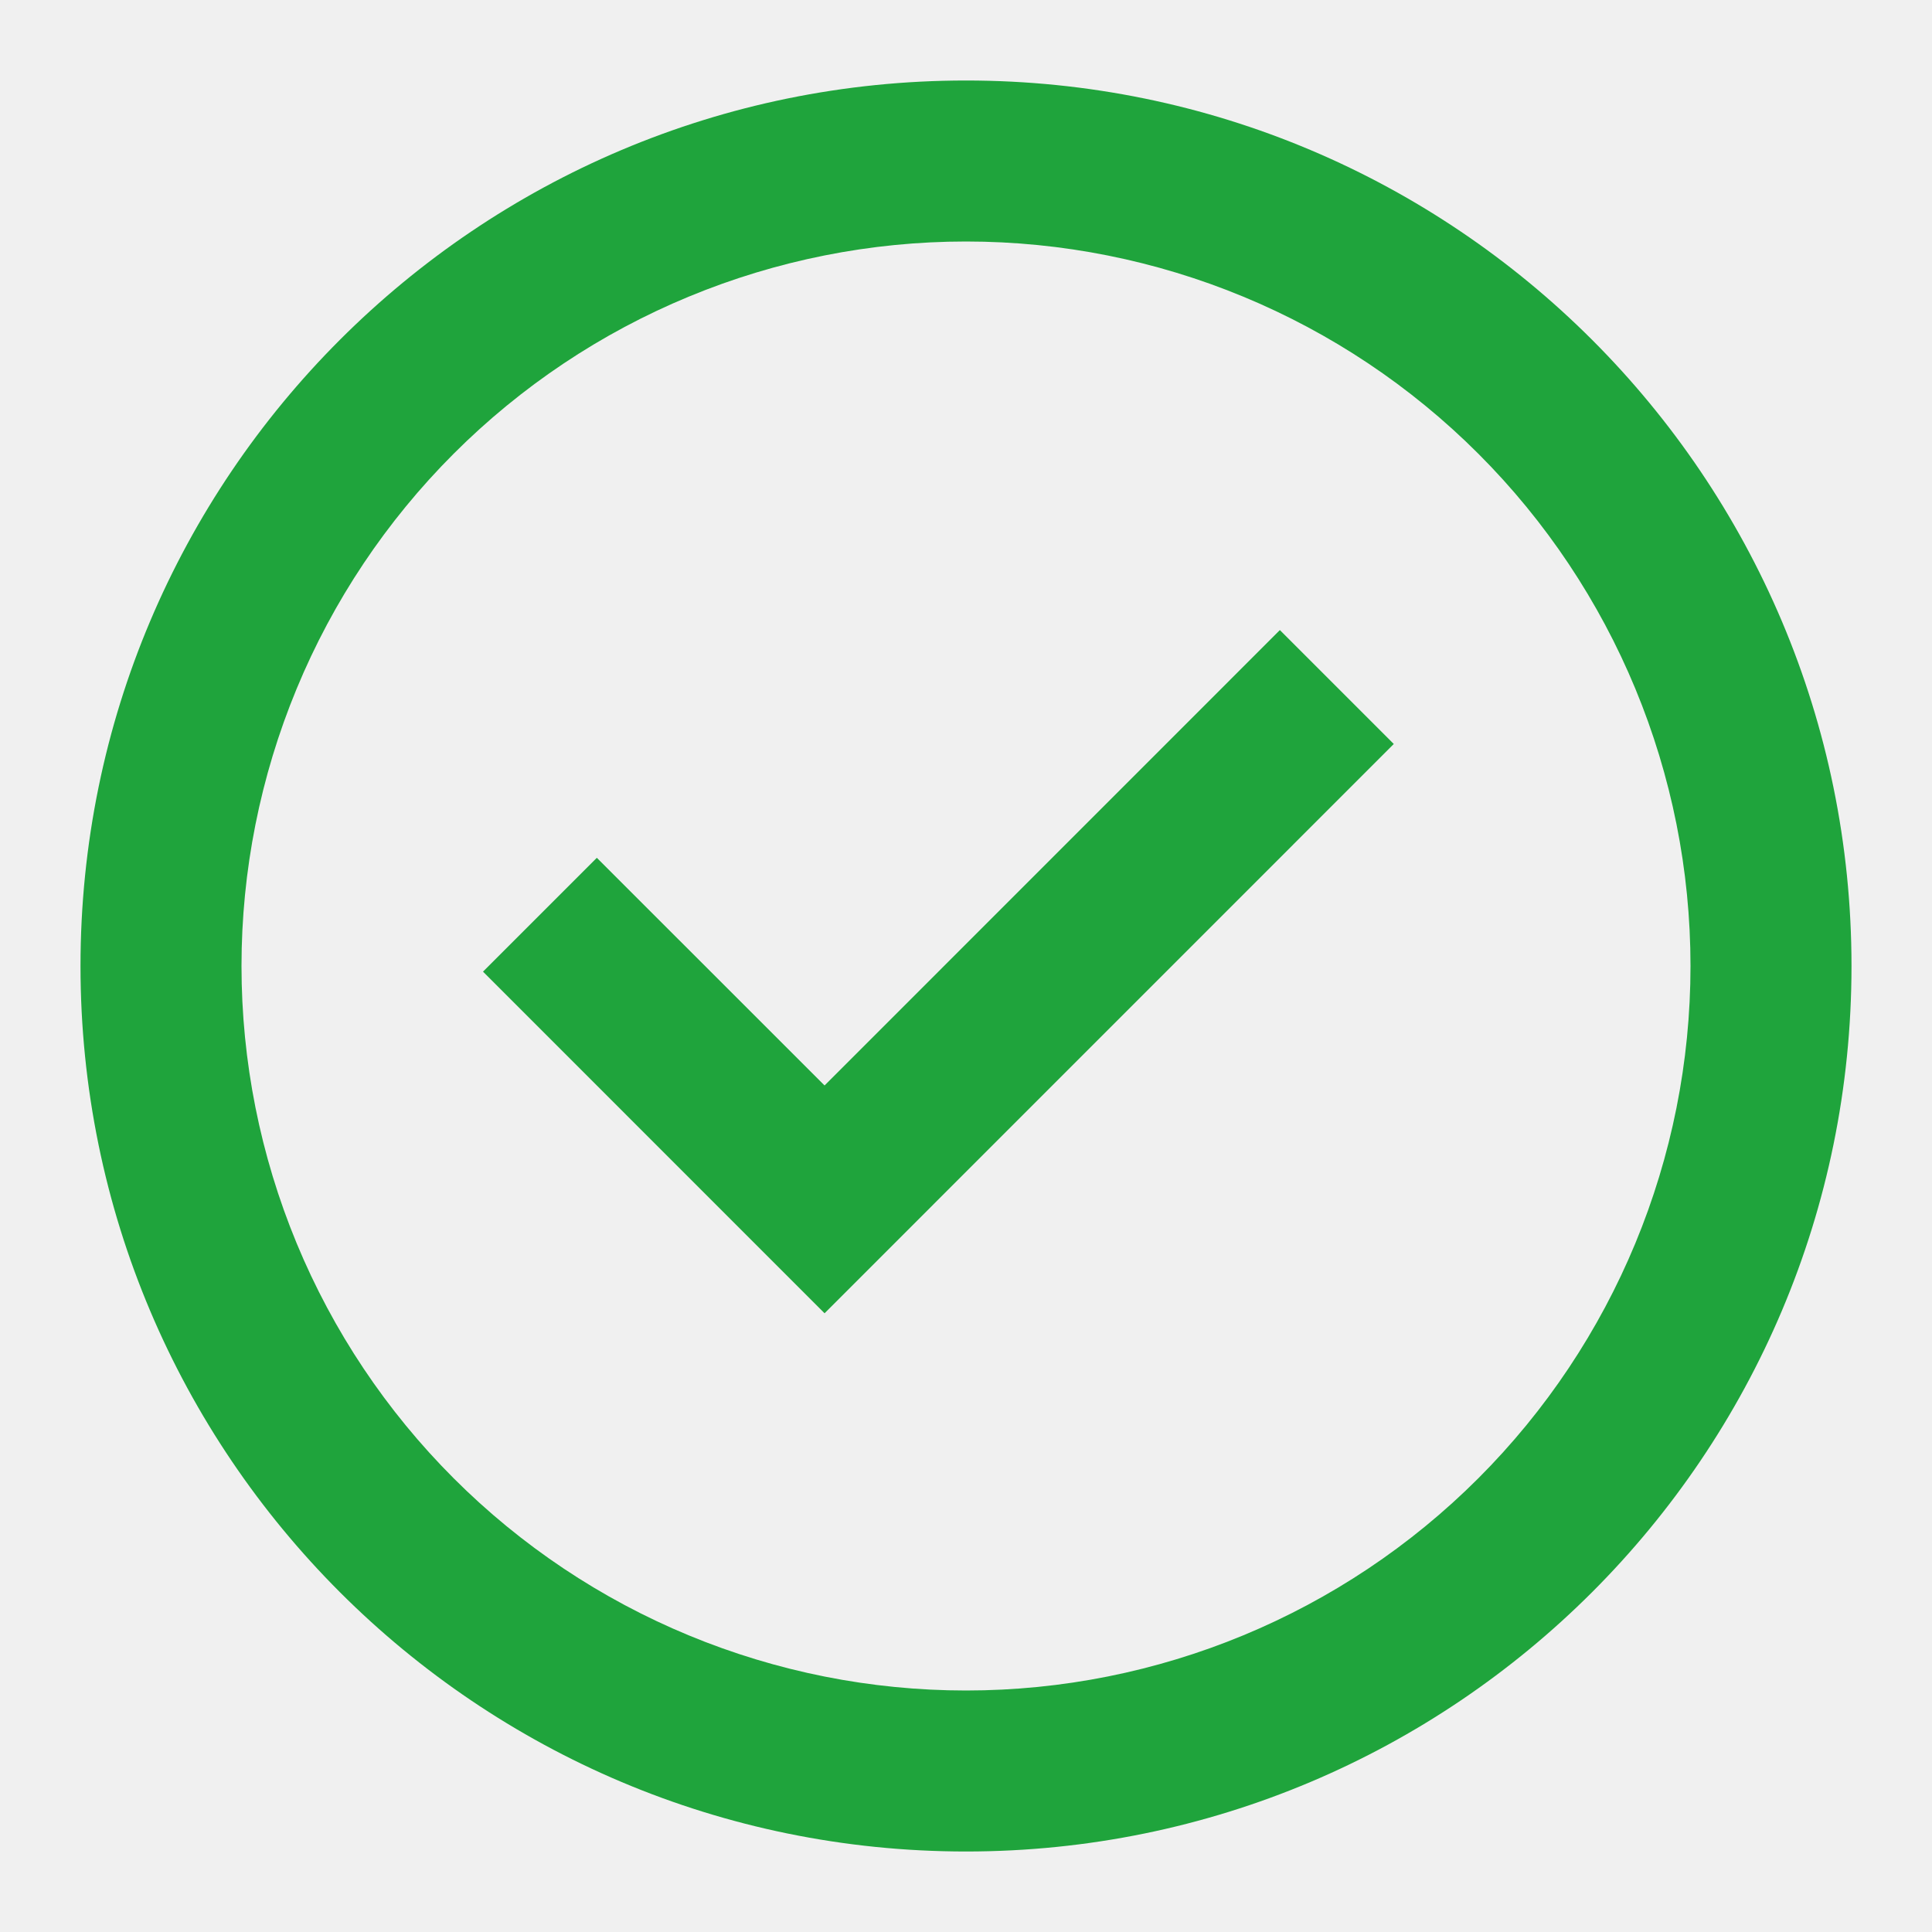
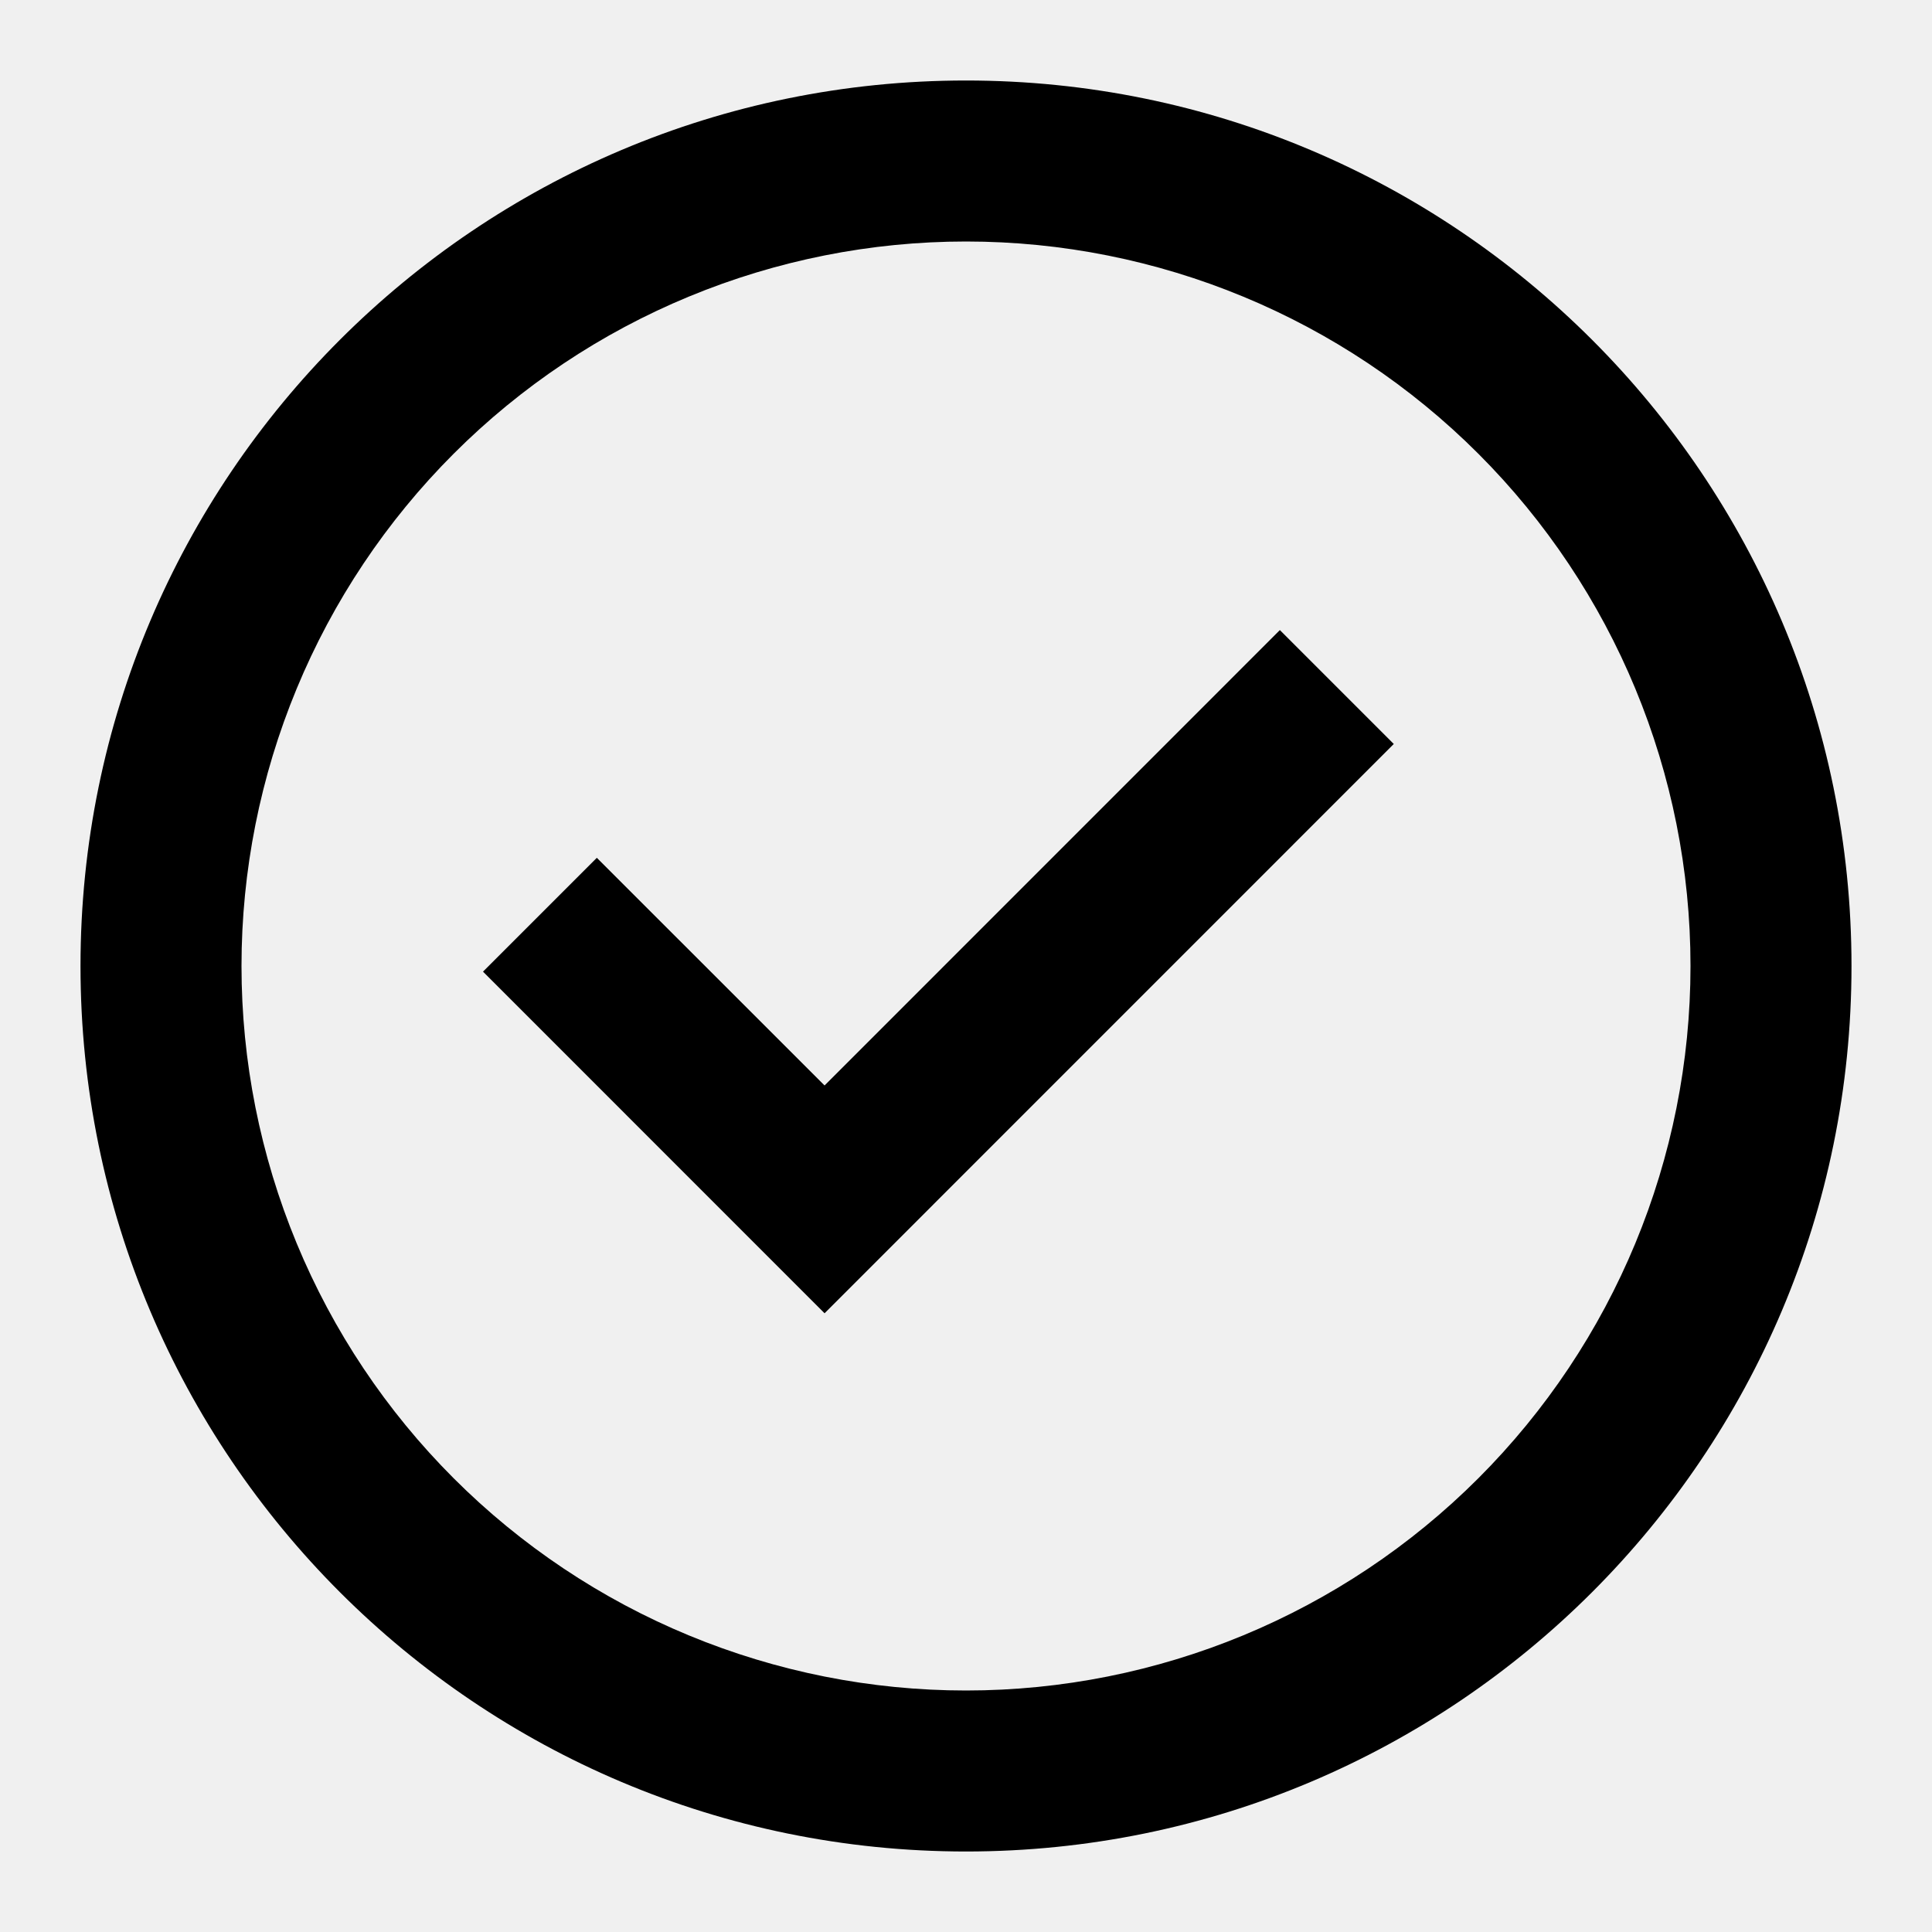
<svg xmlns="http://www.w3.org/2000/svg" width="24" height="24" viewBox="0 0 24 24" fill="none">
  <g clip-path="url(#clip0_606_13653)">
-     <path d="M10.243 16.314L6 12.07L7.414 10.656L10.243 13.484L15.899 7.827L17.314 9.242L10.243 16.314Z" fill="#1FA43C" />
-     <path fill-rule="evenodd" clip-rule="evenodd" d="M1 12C1 5.925 5.925 1 12 1C18.075 1 23 5.925 23 12C23 18.075 18.075 23 12 23C5.925 23 1 18.075 1 12ZM12 21C10.818 21 9.648 20.767 8.556 20.315C7.464 19.863 6.472 19.2 5.636 18.364C4.8 17.528 4.137 16.536 3.685 15.444C3.233 14.352 3 13.182 3 12C3 10.818 3.233 9.648 3.685 8.556C4.137 7.464 4.8 6.472 5.636 5.636C6.472 4.8 7.464 4.137 8.556 3.685C9.648 3.233 10.818 3 12 3C14.387 3 16.676 3.948 18.364 5.636C20.052 7.324 21 9.613 21 12C21 14.387 20.052 16.676 18.364 18.364C16.676 20.052 14.387 21 12 21Z" fill="#1FA43C" />
+     <path d="M10.243 16.314L6 12.07L7.414 10.656L10.243 13.484L15.899 7.827L17.314 9.242L10.243 16.314Z" fill="currentColor" />
+     <path fill-rule="evenodd" clip-rule="evenodd" d="M1 12C1 5.925 5.925 1 12 1C18.075 1 23 5.925 23 12C23 18.075 18.075 23 12 23C5.925 23 1 18.075 1 12ZM12 21C10.818 21 9.648 20.767 8.556 20.315C7.464 19.863 6.472 19.2 5.636 18.364C4.8 17.528 4.137 16.536 3.685 15.444C3.233 14.352 3 13.182 3 12C3 10.818 3.233 9.648 3.685 8.556C4.137 7.464 4.8 6.472 5.636 5.636C6.472 4.8 7.464 4.137 8.556 3.685C9.648 3.233 10.818 3 12 3C14.387 3 16.676 3.948 18.364 5.636C20.052 7.324 21 9.613 21 12C21 14.387 20.052 16.676 18.364 18.364C16.676 20.052 14.387 21 12 21Z" fill="currentColor" />
  </g>
  <defs>
    <clipPath id="clip0_606_13653">
      <rect width="24" height="24" fill="white" />
    </clipPath>
  </defs>
</svg>
